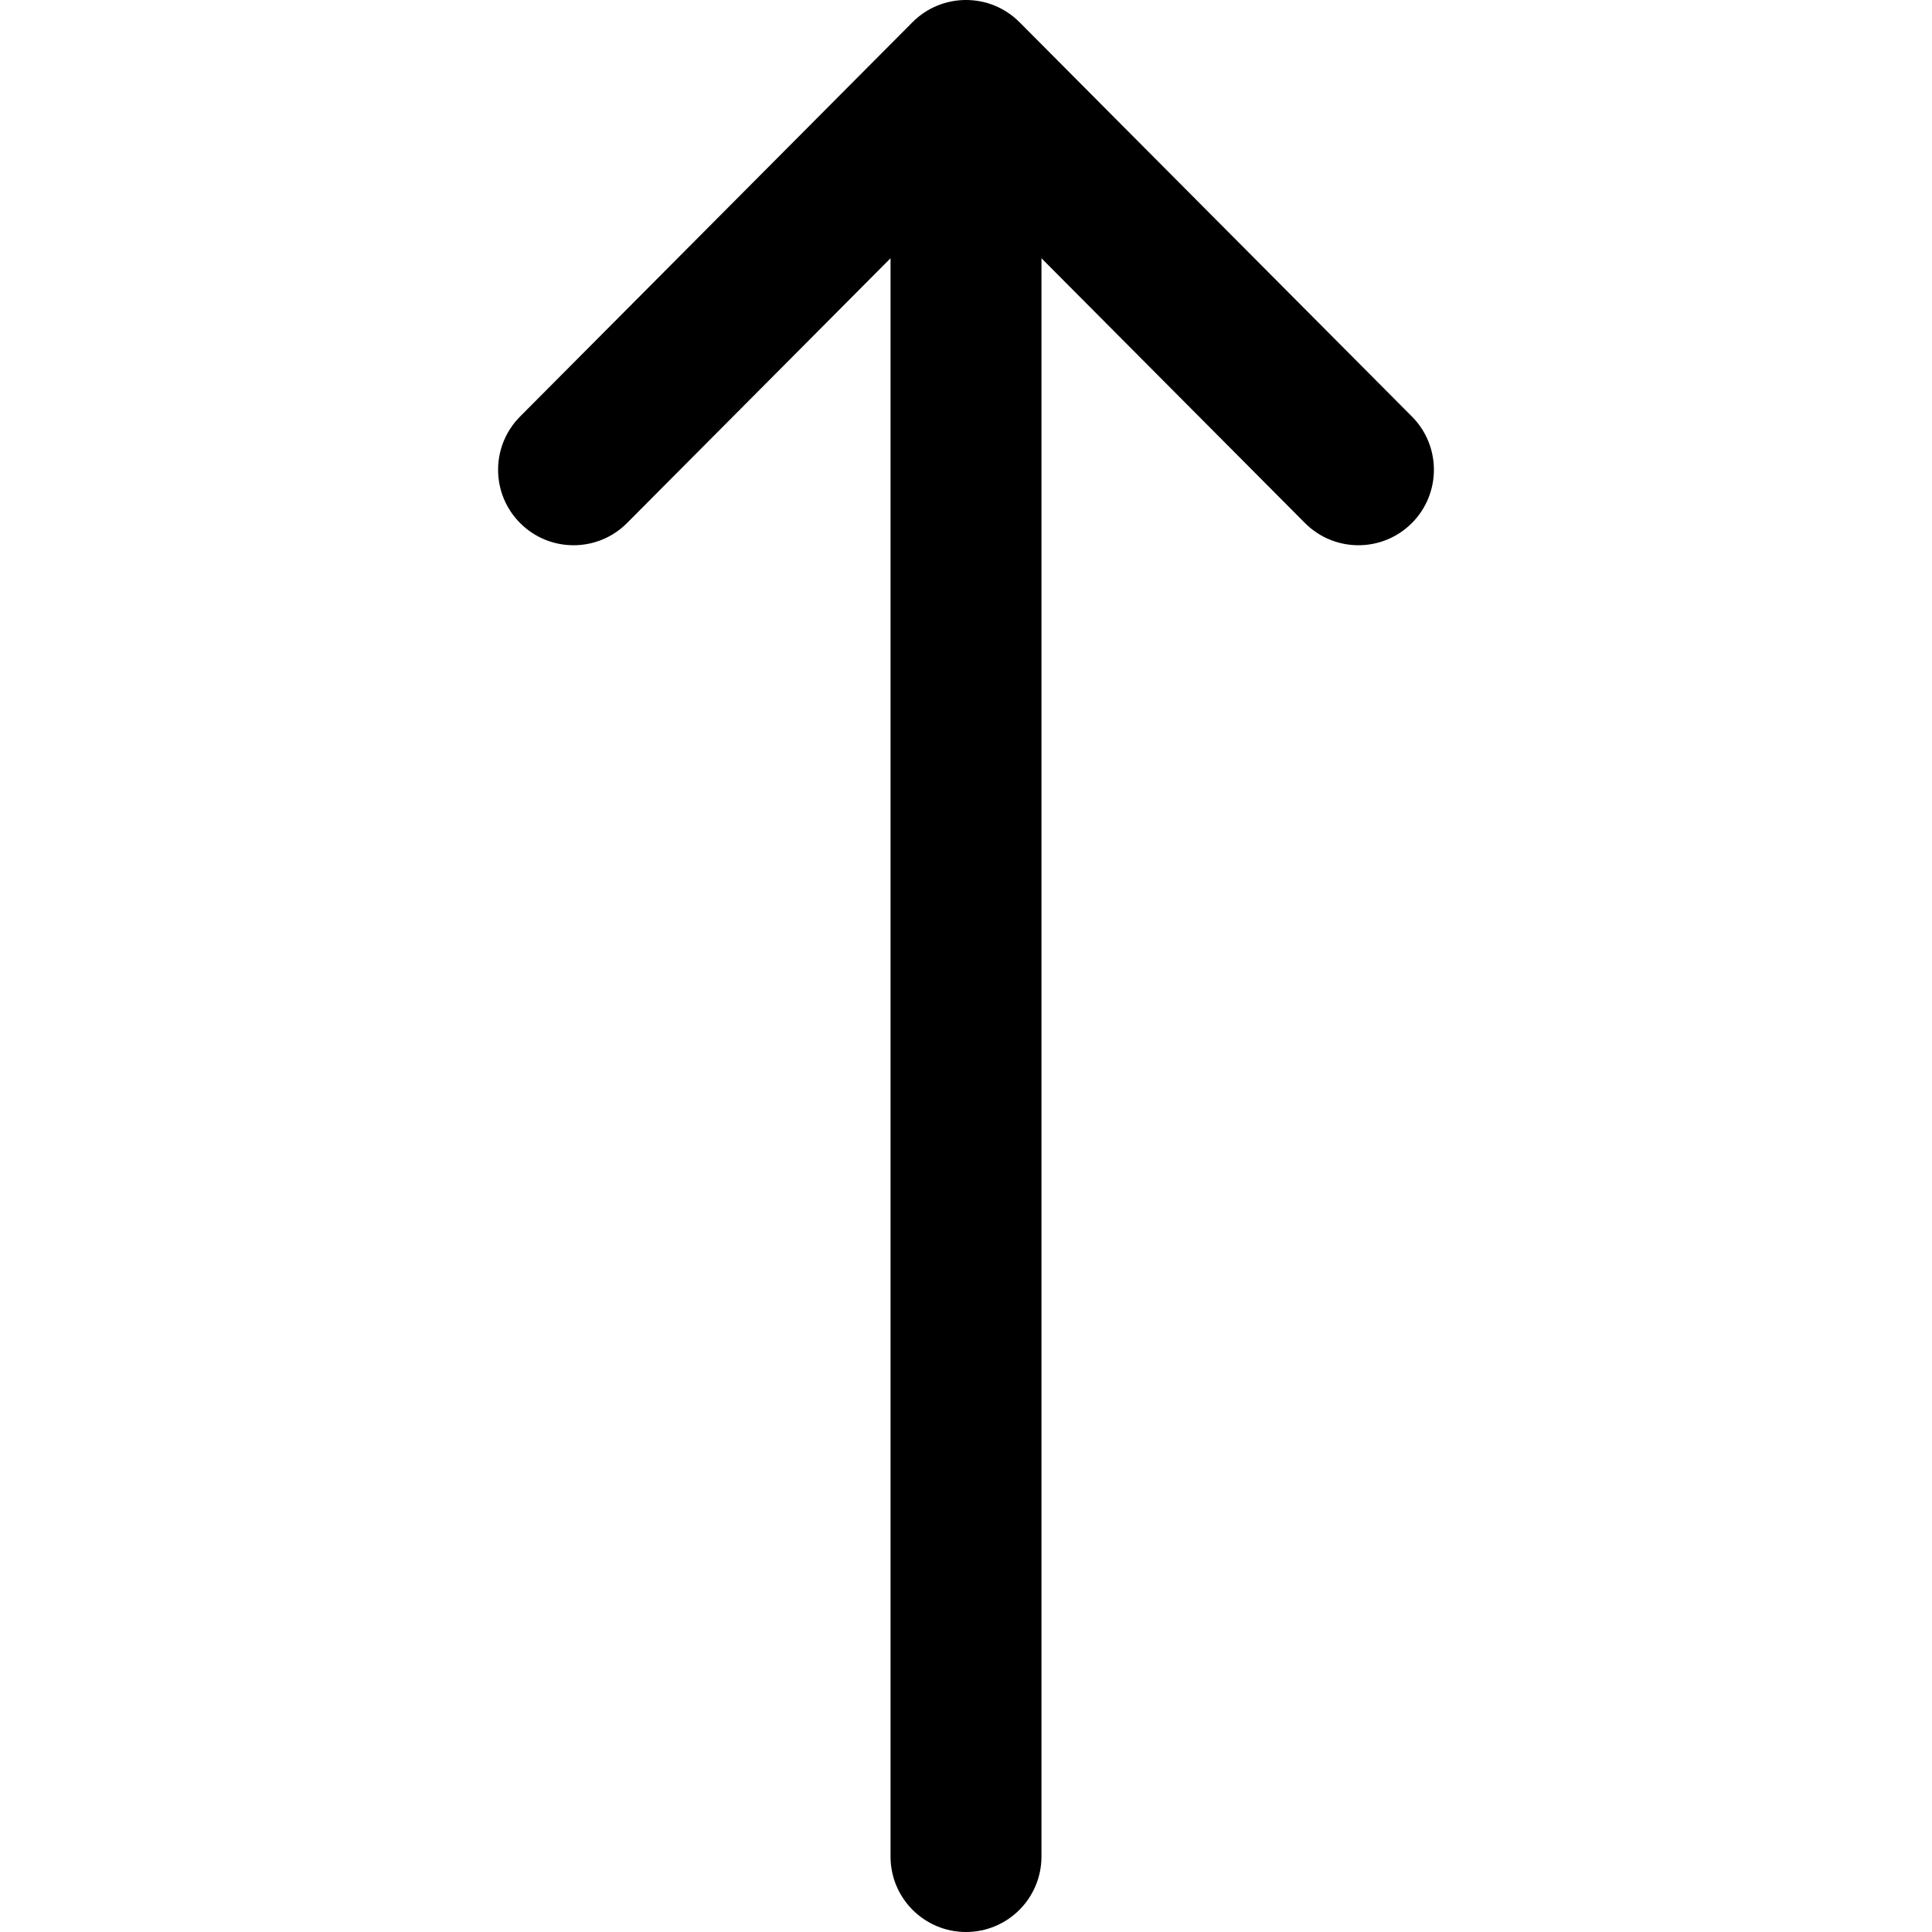
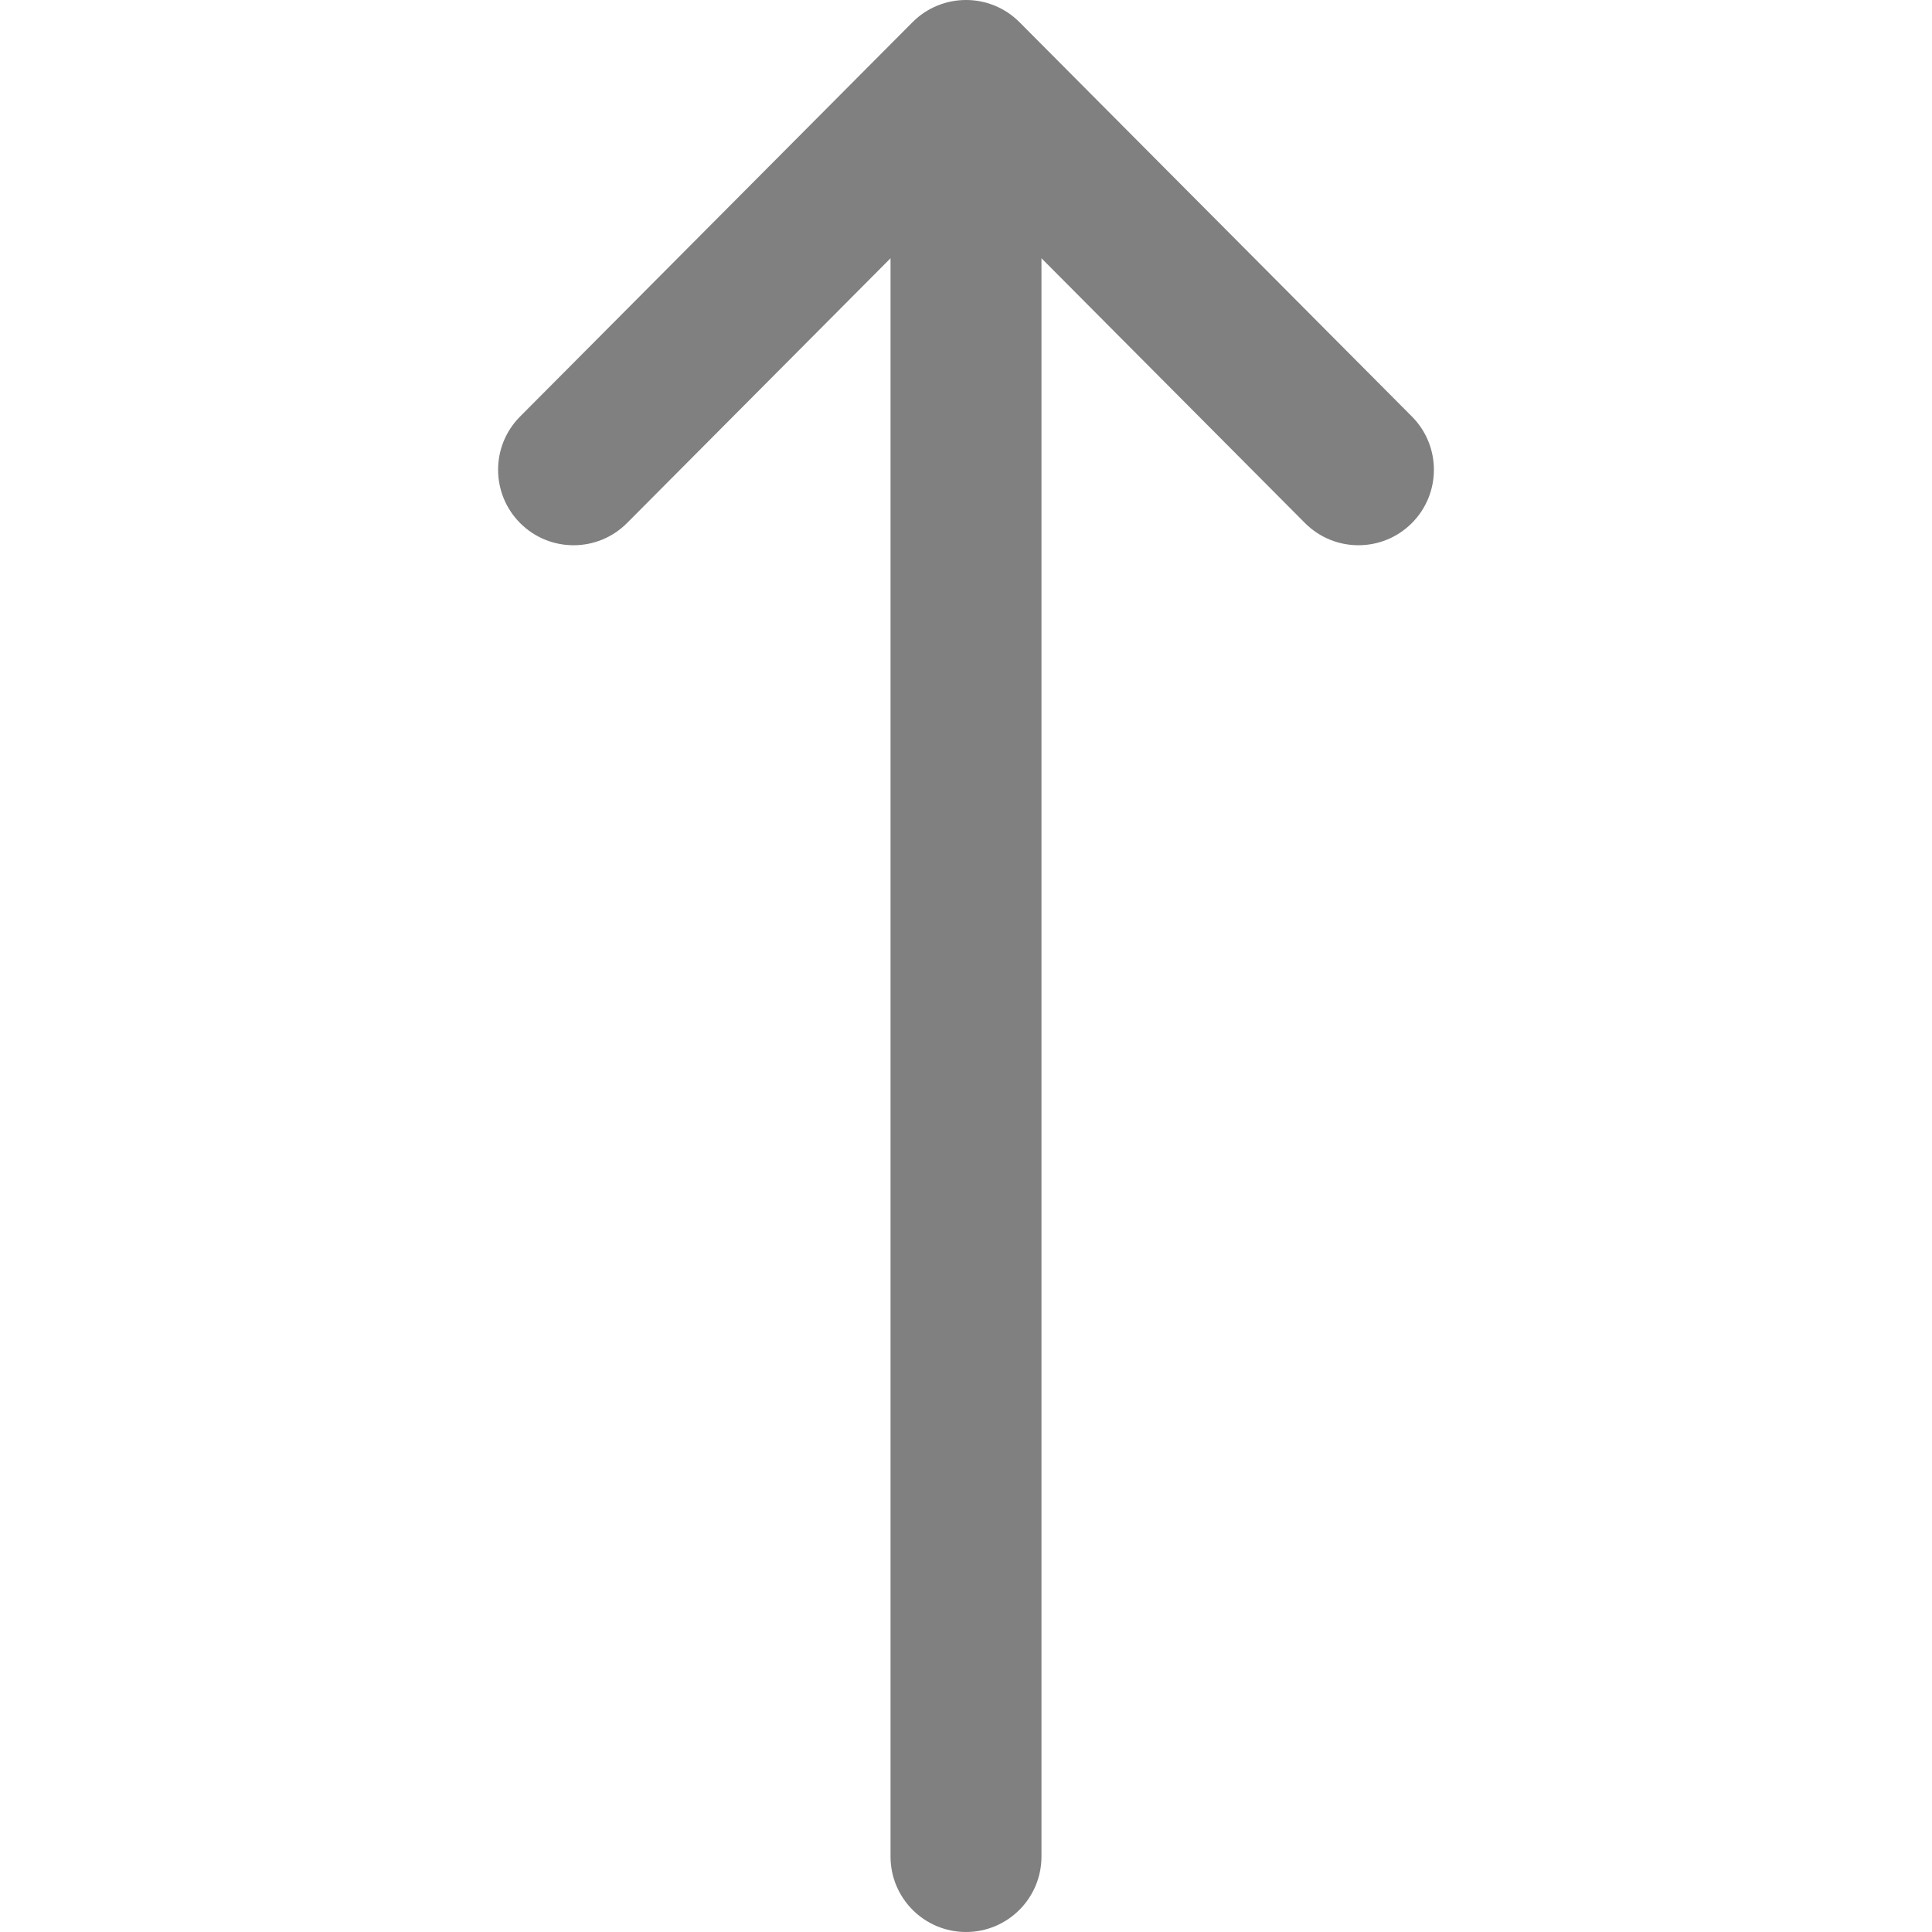
<svg xmlns="http://www.w3.org/2000/svg" version="1.1" id="Capa_1" x="0px" y="0px" viewBox="0 0 512 512" style="enable-background:new 0 0 512 512;" xml:space="preserve">
  <g>
    <g>
-       <path d="M374.176,110.386l-104-104.504c-0.006-0.006-0.013-0.011-0.019-0.018c-7.818-7.832-20.522-7.807-28.314,0.002    c-0.006,0.006-0.013,0.011-0.019,0.018l-104,104.504c-7.791,7.829-7.762,20.493,0.068,28.285    c7.829,7.792,20.492,7.762,28.284-0.067L236,68.442V492c0,11.046,8.954,20,20,20c11.046,0,20-8.954,20-20V68.442l69.824,70.162    c7.792,7.829,20.455,7.859,28.284,0.067C381.939,130.878,381.966,118.214,374.176,110.386z" />
+       <path fill="gray" d="M374.176,110.386l-104-104.504c-0.006-0.006-0.013-0.011-0.019-0.018c-7.818-7.832-20.522-7.807-28.314,0.002    c-0.006,0.006-0.013,0.011-0.019,0.018l-104,104.504c-7.791,7.829-7.762,20.493,0.068,28.285    c7.829,7.792,20.492,7.762,28.284-0.067L236,68.442V492c0,11.046,8.954,20,20,20c11.046,0,20-8.954,20-20V68.442l69.824,70.162    c7.792,7.829,20.455,7.859,28.284,0.067C381.939,130.878,381.966,118.214,374.176,110.386z" />
    </g>
  </g>
  <g>
</g>
  <g>
</g>
  <g>
</g>
  <g>
</g>
  <g>
</g>
  <g>
</g>
  <g>
</g>
  <g>
</g>
  <g>
</g>
  <g>
</g>
  <g>
</g>
  <g>
</g>
  <g>
</g>
  <g>
</g>
  <g>
</g>
</svg>
